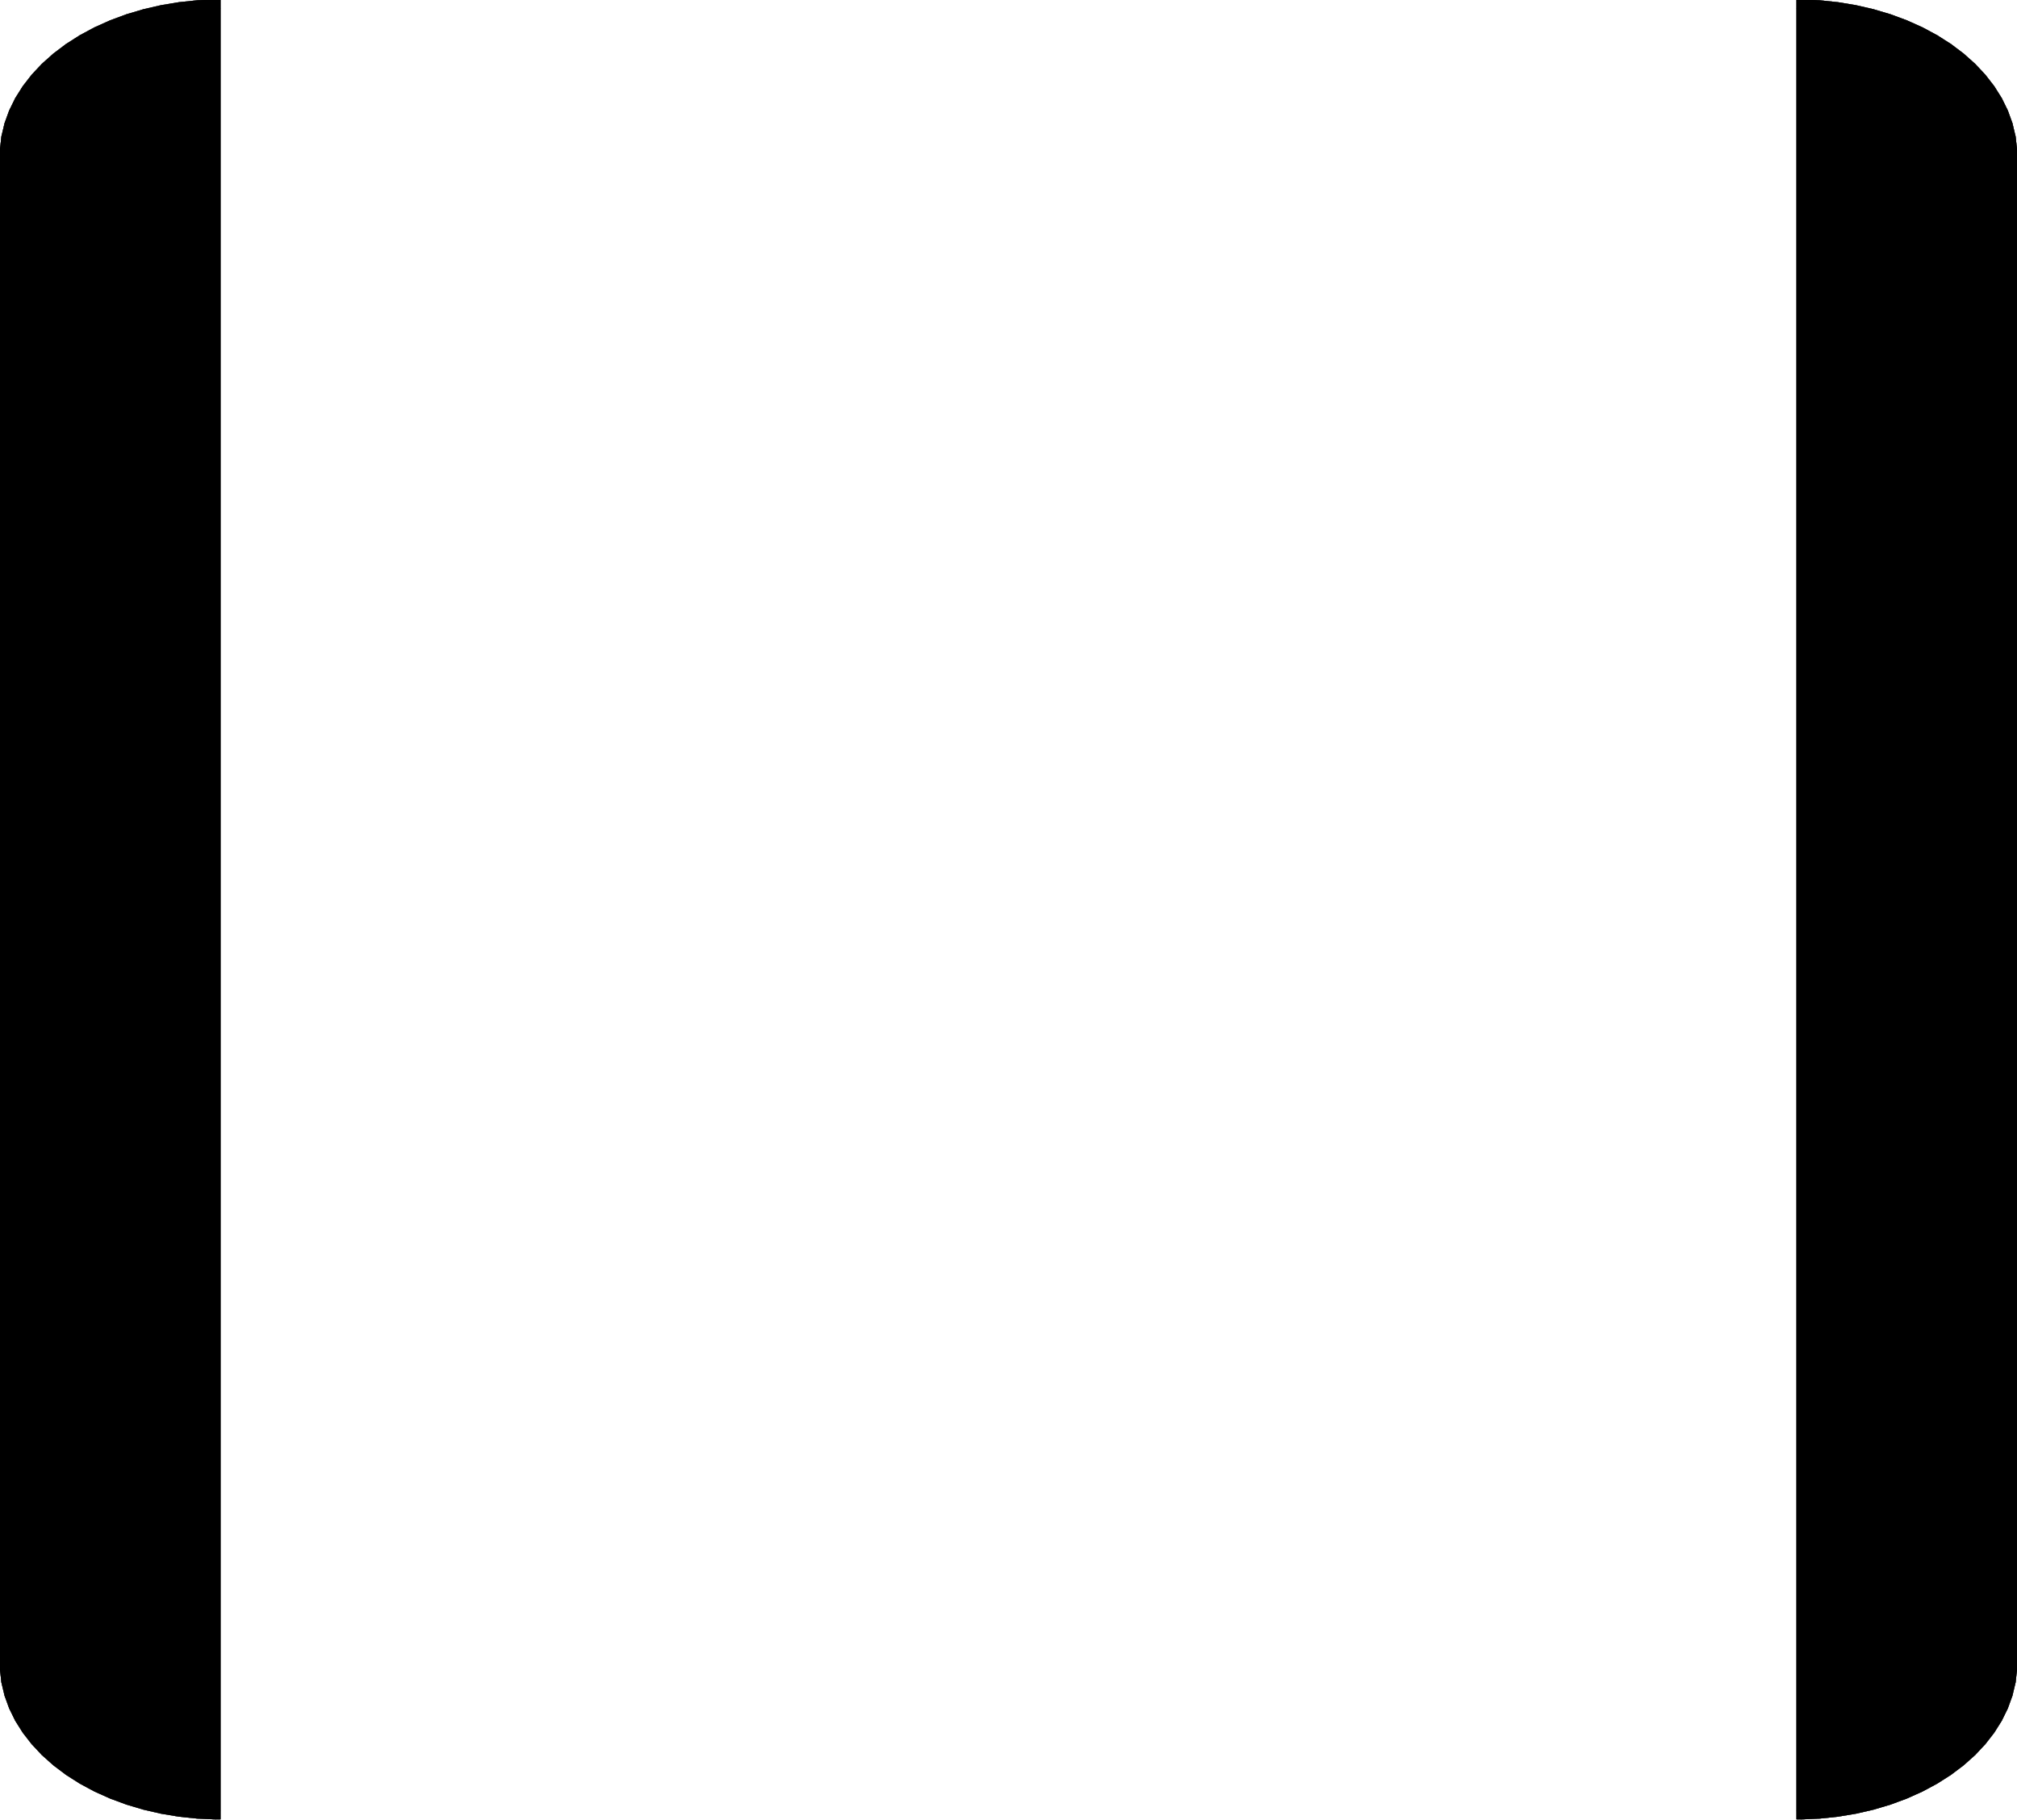
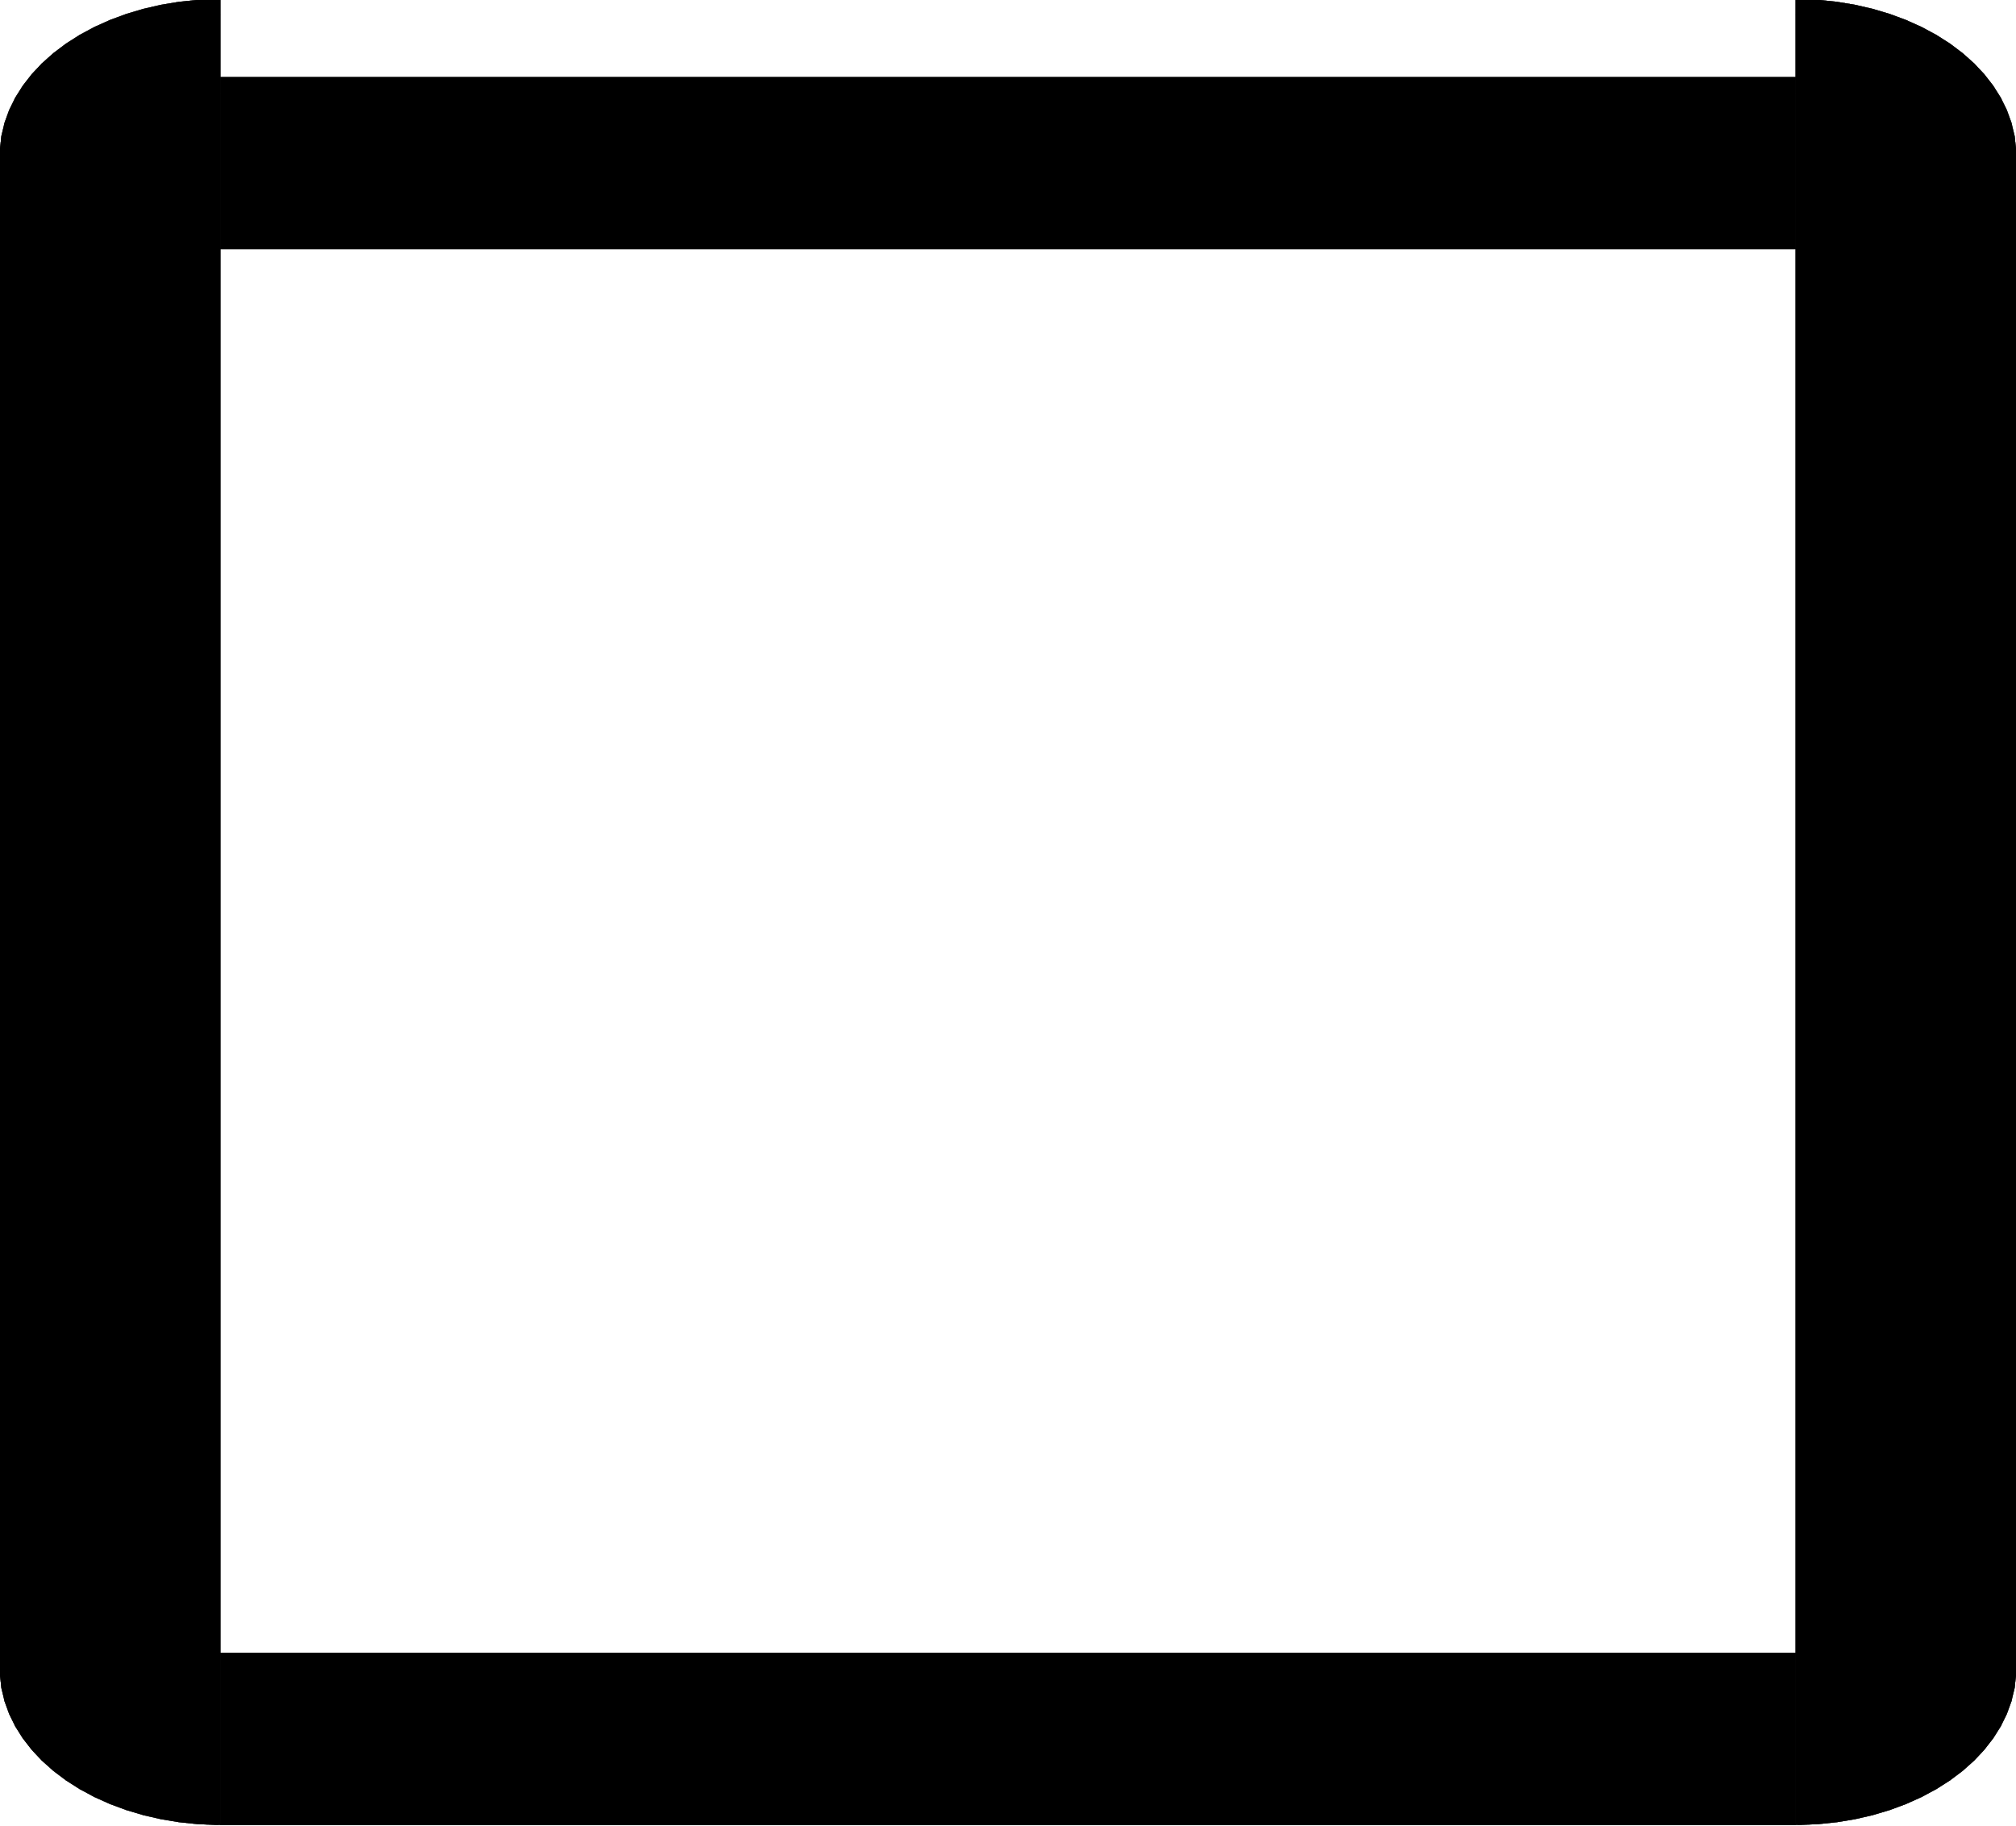
- <svg xmlns="http://www.w3.org/2000/svg" baseProfile="tiny" height="1443.469mm" width="1599.693mm" viewBox="-799.846 -721.535 1599.693 1443.469" version="1.1" stroke="black" stroke-width=".1" fill="none">
-   <path fill="#000000" stroke="#000000" d="M625 -721.88 L625 -714.814 L628.665 -714.868 L628.665 -721.934 z" />
-   <path fill="#000000" stroke="#000000" d="M625 714.414 L625 721.48 L625 -714.814 L625 -721.88 z" />
-   <path fill="#000000" stroke="#000000" d="M628.665 714.469 L628.665 721.535 L625 721.48 L625 714.414 z" />
-   <path fill="#000000" stroke="#000000" d="M643.292 713.817 L643.292 720.883 L628.665 721.535 L628.665 714.469 z" />
-   <path fill="#000000" stroke="#000000" d="M657.792 712.302 L657.792 719.368 L643.292 720.883 L643.292 713.817 z" />
-   <path fill="#000000" stroke="#000000" d="M672.061 709.934 L672.061 717 L657.792 719.368 L657.792 712.302 z" />
-   <path fill="#000000" stroke="#000000" d="M686 706.729 L686 713.795 L672.061 717 L672.061 709.934 z" />
-   <path fill="#000000" stroke="#000000" d="M699.511 702.71 L699.511 709.776 L686 713.795 L686 706.729 z" />
-   <path fill="#000000" stroke="#000000" d="M712.5 697.905 L712.5 704.971 L699.511 709.776 L699.511 702.71 z" />
-   <path fill="#000000" stroke="#000000" d="M724.875 692.348 L724.875 699.414 L712.5 704.971 L712.5 697.905 z" />
-   <path fill="#000000" stroke="#000000" d="M736.549 686.078 L736.549 693.144 L724.875 699.414 L724.875 692.348 z" />
-   <path fill="#000000" stroke="#000000" d="M747.441 679.138 L747.441 686.204 L736.549 693.144 L736.549 686.078 z" />
-   <path fill="#000000" stroke="#000000" d="M757.474 671.578 L757.474 678.644 L747.441 686.204 L747.441 679.138 z" />
-   <path fill="#000000" stroke="#000000" d="M766.578 663.45 L766.578 670.516 L757.474 678.644 L757.474 671.578 z" />
-   <path fill="#000000" stroke="#000000" d="M774.689 654.812 L774.689 661.878 L766.578 670.516 L766.578 663.45 z" />
-   <path fill="#000000" stroke="#000000" d="M781.75 645.724 L781.75 652.79 L774.689 661.878 L774.689 654.812 z" />
-   <path fill="#000000" stroke="#000000" d="M787.711 636.249 L787.711 643.315 L781.75 652.79 L781.75 645.724 z" />
-   <path fill="#000000" stroke="#000000" d="M792.531 626.455 L792.531 633.521 L787.711 643.315 L787.711 636.249 z" />
-   <path fill="#000000" stroke="#000000" d="M796.176 616.41 L796.176 623.475 L792.531 633.521 L792.531 626.455 z" />
-   <path fill="#000000" stroke="#000000" d="M798.62 606.184 L798.62 613.25 L796.176 623.475 L796.176 616.41 z" />
-   <path fill="#000000" stroke="#000000" d="M799.846 595.849 L799.846 602.915 L798.62 613.25 L798.62 606.184 z" />
-   <path fill="#000000" stroke="#000000" d="M799.846 -603.314 L799.846 -596.248 L799.846 602.915 L799.846 595.849 z" />
-   <path fill="#000000" stroke="#000000" d="M798.62 -613.649 L798.62 -606.583 L799.846 -596.248 L799.846 -603.314 z" />
-   <path fill="#000000" stroke="#000000" d="M796.176 -623.875 L796.176 -616.809 L798.62 -606.583 L798.62 -613.649 z" />
-   <path fill="#000000" stroke="#000000" d="M792.531 -633.92 L792.531 -626.854 L796.176 -616.809 L796.176 -623.875 z" />
-   <path fill="#000000" stroke="#000000" d="M787.711 -643.714 L787.711 -636.648 L792.531 -626.854 L792.531 -633.92 z" />
-   <path fill="#000000" stroke="#000000" d="M781.75 -653.189 L781.75 -646.123 L787.711 -636.648 L787.711 -643.714 z" />
-   <path fill="#000000" stroke="#000000" d="M774.689 -662.277 L774.689 -655.211 L781.75 -646.123 L781.75 -653.189 z" />
-   <path fill="#000000" stroke="#000000" d="M766.578 -670.916 L766.578 -663.85 L774.689 -655.211 L774.689 -662.277 z" />
-   <path fill="#000000" stroke="#000000" d="M757.474 -679.043 L757.474 -671.977 L766.578 -663.85 L766.578 -670.916 z" />
-   <path fill="#000000" stroke="#000000" d="M747.441 -686.604 L747.441 -679.538 L757.474 -671.977 L757.474 -679.043 z" />
-   <path fill="#000000" stroke="#000000" d="M736.549 -693.543 L736.549 -686.477 L747.441 -679.538 L747.441 -686.604 z" />
-   <path fill="#000000" stroke="#000000" d="M724.875 -699.814 L724.875 -692.748 L736.549 -686.477 L736.549 -693.543 z" />
-   <path fill="#000000" stroke="#000000" d="M712.5 -705.371 L712.5 -698.305 L724.875 -692.748 L724.875 -699.814 z" />
-   <path fill="#000000" stroke="#000000" d="M699.511 -710.176 L699.511 -703.11 L712.5 -698.305 L712.5 -705.371 z" />
-   <path fill="#000000" stroke="#000000" d="M686 -714.195 L686 -707.129 L699.511 -703.11 L699.511 -710.176 z" />
-   <path fill="#000000" stroke="#000000" d="M672.061 -717.399 L672.061 -710.333 L686 -707.129 L686 -714.195 z" />
-   <path fill="#000000" stroke="#000000" d="M657.792 -719.768 L657.792 -712.702 L672.061 -710.333 L672.061 -717.399 z" />
-   <path fill="#000000" stroke="#000000" d="M643.292 -721.283 L643.292 -714.217 L657.792 -712.702 L657.792 -719.768 z" />
-   <path fill="#000000" stroke="#000000" d="M628.665 -721.934 L628.665 -714.868 L643.292 -714.217 L643.292 -721.283 z" />
-   <path fill="#000000" stroke="#000000" d="M625 -721.88 L628.665 -721.934 L643.292 -721.283 L657.792 -719.768 L672.061 -717.399 L686 -714.195 L699.511 -710.176 L712.5 -705.371 L724.875 -699.814 L736.549 -693.543 L747.441 -686.604 L757.474 -679.043 L766.578 -670.916 L774.689 -662.277 L781.75 -653.189 L787.711 -643.714 L792.531 -633.92 L796.176 -623.875 L798.62 -613.649 L799.846 -603.314 L799.846 595.849 L798.62 606.184 L796.176 616.41 L792.531 626.455 L787.711 636.249 L781.75 645.724 L774.689 654.812 L766.578 663.45 L757.474 671.578 L747.441 679.138 L736.549 686.078 L724.875 692.348 L712.5 697.905 L699.511 702.71 L686 706.729 L672.061 709.934 L657.792 712.302 L643.292 713.817 L628.665 714.469 L625 714.414 z" />
-   <path fill="#000000" stroke="#000000" d="M625 -714.814 L625 721.48 L628.665 721.535 L643.292 720.883 L657.792 719.368 L672.061 717 L686 713.795 L699.511 709.776 L712.5 704.971 L724.875 699.414 L736.549 693.144 L747.441 686.204 L757.474 678.644 L766.578 670.516 L774.689 661.878 L781.75 652.79 L787.711 643.315 L792.531 633.521 L796.176 623.475 L798.62 613.25 L799.846 602.915 L799.846 -596.248 L798.62 -606.583 L796.176 -616.809 L792.531 -626.854 L787.711 -636.648 L781.75 -646.123 L774.689 -655.211 L766.578 -663.85 L757.474 -671.977 L747.441 -679.538 L736.549 -686.477 L724.875 -692.748 L712.5 -698.305 L699.511 -703.11 L686 -707.129 L672.061 -710.333 L657.792 -712.702 L643.292 -714.217 L628.665 -714.868 z" />
-   <path fill="#000000" stroke="#000000" d="M-625 714.414 L-625 721.48 L-628.665 721.535 L-628.665 714.469 z" />
-   <path fill="#000000" stroke="#000000" d="M-625 -721.88 L-625 -714.814 L-625 721.48 L-625 714.414 z" />
-   <path fill="#000000" stroke="#000000" d="M-628.665 -721.934 L-628.665 -714.868 L-625 -714.814 L-625 -721.88 z" />
-   <path fill="#000000" stroke="#000000" d="M-643.292 -721.283 L-643.292 -714.217 L-628.665 -714.868 L-628.665 -721.934 z" />
-   <path fill="#000000" stroke="#000000" d="M-657.792 -719.768 L-657.792 -712.702 L-643.292 -714.217 L-643.292 -721.283 z" />
-   <path fill="#000000" stroke="#000000" d="M-672.061 -717.399 L-672.061 -710.333 L-657.792 -712.702 L-657.792 -719.768 z" />
-   <path fill="#000000" stroke="#000000" d="M-686 -714.195 L-686 -707.129 L-672.061 -710.333 L-672.061 -717.399 z" />
-   <path fill="#000000" stroke="#000000" d="M-699.511 -710.176 L-699.511 -703.11 L-686 -707.129 L-686 -714.195 z" />
-   <path fill="#000000" stroke="#000000" d="M-712.5 -705.371 L-712.5 -698.305 L-699.511 -703.11 L-699.511 -710.176 z" />
-   <path fill="#000000" stroke="#000000" d="M-724.875 -699.814 L-724.875 -692.748 L-712.5 -698.305 L-712.5 -705.371 z" />
-   <path fill="#000000" stroke="#000000" d="M-736.549 -693.543 L-736.549 -686.477 L-724.875 -692.748 L-724.875 -699.814 z" />
-   <path fill="#000000" stroke="#000000" d="M-747.441 -686.604 L-747.441 -679.538 L-736.549 -686.477 L-736.549 -693.543 z" />
-   <path fill="#000000" stroke="#000000" d="M-757.474 -679.043 L-757.474 -671.977 L-747.441 -679.538 L-747.441 -686.604 z" />
-   <path fill="#000000" stroke="#000000" d="M-766.578 -670.916 L-766.578 -663.85 L-757.474 -671.977 L-757.474 -679.043 z" />
-   <path fill="#000000" stroke="#000000" d="M-774.689 -662.277 L-774.689 -655.211 L-766.578 -663.85 L-766.578 -670.916 z" />
-   <path fill="#000000" stroke="#000000" d="M-781.75 -653.189 L-781.75 -646.123 L-774.689 -655.211 L-774.689 -662.277 z" />
-   <path fill="#000000" stroke="#000000" d="M-787.711 -643.714 L-787.711 -636.648 L-781.75 -646.123 L-781.75 -653.189 z" />
-   <path fill="#000000" stroke="#000000" d="M-792.531 -633.92 L-792.531 -626.854 L-787.711 -636.648 L-787.711 -643.714 z" />
-   <path fill="#000000" stroke="#000000" d="M-796.176 -623.875 L-796.176 -616.809 L-792.531 -626.854 L-792.531 -633.92 z" />
-   <path fill="#000000" stroke="#000000" d="M-798.62 -613.649 L-798.62 -606.583 L-796.176 -616.809 L-796.176 -623.875 z" />
-   <path fill="#000000" stroke="#000000" d="M-799.846 -603.314 L-799.846 -596.248 L-798.62 -606.583 L-798.62 -613.649 z" />
-   <path fill="#000000" stroke="#000000" d="M-799.846 595.849 L-799.846 602.915 L-799.846 -596.248 L-799.846 -603.314 z" />
-   <path fill="#000000" stroke="#000000" d="M-798.62 606.184 L-798.62 613.25 L-799.846 602.915 L-799.846 595.849 z" />
-   <path fill="#000000" stroke="#000000" d="M-796.176 616.41 L-796.176 623.475 L-798.62 613.25 L-798.62 606.184 z" />
-   <path fill="#000000" stroke="#000000" d="M-792.531 626.455 L-792.531 633.521 L-796.176 623.475 L-796.176 616.41 z" />
-   <path fill="#000000" stroke="#000000" d="M-787.711 636.249 L-787.711 643.315 L-792.531 633.521 L-792.531 626.455 z" />
-   <path fill="#000000" stroke="#000000" d="M-781.75 645.724 L-781.75 652.79 L-787.711 643.315 L-787.711 636.249 z" />
-   <path fill="#000000" stroke="#000000" d="M-774.689 654.812 L-774.689 661.878 L-781.75 652.79 L-781.75 645.724 z" />
-   <path fill="#000000" stroke="#000000" d="M-766.578 663.45 L-766.578 670.516 L-774.689 661.878 L-774.689 654.812 z" />
-   <path fill="#000000" stroke="#000000" d="M-757.474 671.578 L-757.474 678.644 L-766.578 670.516 L-766.578 663.45 z" />
-   <path fill="#000000" stroke="#000000" d="M-747.441 679.138 L-747.441 686.204 L-757.474 678.644 L-757.474 671.578 z" />
-   <path fill="#000000" stroke="#000000" d="M-736.549 686.078 L-736.549 693.144 L-747.441 686.204 L-747.441 679.138 z" />
-   <path fill="#000000" stroke="#000000" d="M-724.875 692.348 L-724.875 699.414 L-736.549 693.144 L-736.549 686.078 z" />
-   <path fill="#000000" stroke="#000000" d="M-712.5 697.905 L-712.5 704.971 L-724.875 699.414 L-724.875 692.348 z" />
-   <path fill="#000000" stroke="#000000" d="M-699.511 702.71 L-699.511 709.776 L-712.5 704.971 L-712.5 697.905 z" />
-   <path fill="#000000" stroke="#000000" d="M-686 706.729 L-686 713.795 L-699.511 709.776 L-699.511 702.71 z" />
-   <path fill="#000000" stroke="#000000" d="M-672.061 709.934 L-672.061 717 L-686 713.795 L-686 706.729 z" />
-   <path fill="#000000" stroke="#000000" d="M-657.792 712.302 L-657.792 719.368 L-672.061 717 L-672.061 709.934 z" />
-   <path fill="#000000" stroke="#000000" d="M-643.292 713.817 L-643.292 720.883 L-657.792 719.368 L-657.792 712.302 z" />
-   <path fill="#000000" stroke="#000000" d="M-628.665 714.469 L-628.665 721.535 L-643.292 720.883 L-643.292 713.817 z" />
-   <path fill="#000000" stroke="#000000" d="M-625 714.414 L-628.665 714.469 L-643.292 713.817 L-657.792 712.302 L-672.061 709.934 L-686 706.729 L-699.511 702.71 L-712.5 697.905 L-724.875 692.348 L-736.549 686.078 L-747.441 679.138 L-757.474 671.578 L-766.578 663.45 L-774.689 654.812 L-781.75 645.724 L-787.711 636.249 L-792.531 626.455 L-796.176 616.41 L-798.62 606.184 L-799.846 595.849 L-799.846 -603.314 L-798.62 -613.649 L-796.176 -623.875 L-792.531 -633.92 L-787.711 -643.714 L-781.75 -653.189 L-774.689 -662.277 L-766.578 -670.916 L-757.474 -679.043 L-747.441 -686.604 L-736.549 -693.543 L-724.875 -699.814 L-712.5 -705.371 L-699.511 -710.176 L-686 -714.195 L-672.061 -717.399 L-657.792 -719.768 L-643.292 -721.283 L-628.665 -721.934 L-625 -721.88 z" />
-   <path fill="#000000" stroke="#000000" d="M-625 721.48 L-625 -714.814 L-628.665 -714.868 L-643.292 -714.217 L-657.792 -712.702 L-672.061 -710.333 L-686 -707.129 L-699.511 -703.11 L-712.5 -698.305 L-724.875 -692.748 L-736.549 -686.477 L-747.441 -679.538 L-757.474 -671.977 L-766.578 -663.85 L-774.689 -655.211 L-781.75 -646.123 L-787.711 -636.648 L-792.531 -626.854 L-796.176 -616.809 L-798.62 -606.583 L-799.846 -596.248 L-799.846 602.915 L-798.62 613.25 L-796.176 623.475 L-792.531 633.521 L-787.711 643.315 L-781.75 652.79 L-774.689 661.878 L-766.578 670.516 L-757.474 678.644 L-747.441 686.204 L-736.549 693.144 L-724.875 699.414 L-712.5 704.971 L-699.511 709.776 L-686 713.795 L-672.061 717 L-657.792 719.368 L-643.292 720.883 L-628.665 721.535 z" />
+ <svg xmlns="http://www.w3.org/2000/svg" baseProfile="tiny" height="1449.148mm" width="1599.693mm" viewBox="-799.846 -724.228 1599.693 1449.148" version="1.1" stroke="black" stroke-width=".1" fill="none">
+   <path fill="#000000" stroke="#000000" d="M625 -724.866 L625 -712.147 L628.665 -712.201 L628.665 -724.92 z" />
+   <path fill="#000000" stroke="#000000" d="M625 711.428 L625 724.147 L625 -712.147 L625 -724.866 z" />
+   <path fill="#000000" stroke="#000000" d="M628.665 711.482 L628.665 724.201 L625 724.147 L625 711.428 z" />
+   <path fill="#000000" stroke="#000000" d="M643.292 710.831 L643.292 723.55 L628.665 724.201 L628.665 711.482 z" />
+   <path fill="#000000" stroke="#000000" d="M657.792 709.316 L657.792 722.035 L643.292 723.55 L643.292 710.831 z" />
+   <path fill="#000000" stroke="#000000" d="M672.061 706.948 L672.061 719.667 L657.792 722.035 L657.792 709.316 z" />
+   <path fill="#000000" stroke="#000000" d="M686 703.743 L686 716.462 L672.061 719.667 L672.061 706.948 z" />
+   <path fill="#000000" stroke="#000000" d="M699.511 699.724 L699.511 712.443 L686 716.462 L686 703.743 z" />
+   <path fill="#000000" stroke="#000000" d="M712.5 694.919 L712.5 707.638 L699.511 712.443 L699.511 699.724 z" />
+   <path fill="#000000" stroke="#000000" d="M724.875 689.362 L724.875 702.081 L712.5 707.638 L712.5 694.919 z" />
+   <path fill="#000000" stroke="#000000" d="M736.549 683.092 L736.549 695.811 L724.875 702.081 L724.875 689.362 z" />
+   <path fill="#000000" stroke="#000000" d="M747.441 676.152 L747.441 688.871 L736.549 695.811 L736.549 683.092 z" />
+   <path fill="#000000" stroke="#000000" d="M757.474 668.592 L757.474 681.311 L747.441 688.871 L747.441 676.152 z" />
+   <path fill="#000000" stroke="#000000" d="M766.578 660.464 L766.578 673.183 L757.474 681.311 L757.474 668.592 z" />
+   <path fill="#000000" stroke="#000000" d="M774.689 651.826 L774.689 664.545 L766.578 673.183 L766.578 660.464 z" />
+   <path fill="#000000" stroke="#000000" d="M781.75 642.737 L781.75 655.456 L774.689 664.545 L774.689 651.826 z" />
+   <path fill="#000000" stroke="#000000" d="M787.711 633.263 L787.711 645.982 L781.75 655.456 L781.75 642.737 z" />
+   <path fill="#000000" stroke="#000000" d="M792.531 623.469 L792.531 636.187 L787.711 645.982 L787.711 633.263 z" />
+   <path fill="#000000" stroke="#000000" d="M796.176 613.423 L796.176 626.142 L792.531 636.187 L792.531 623.469 z" />
+   <path fill="#000000" stroke="#000000" d="M798.62 603.197 L798.62 615.916 L796.176 626.142 L796.176 613.423 z" />
+   <path fill="#000000" stroke="#000000" d="M799.846 592.863 L799.846 605.582 L798.62 615.916 L798.62 603.197 z" />
+   <path fill="#000000" stroke="#000000" d="M799.846 -606.3 L799.846 -593.582 L799.846 605.582 L799.846 592.863 z" />
+   <path fill="#000000" stroke="#000000" d="M798.62 -616.635 L798.62 -603.916 L799.846 -593.582 L799.846 -606.3 z" />
+   <path fill="#000000" stroke="#000000" d="M796.176 -626.861 L796.176 -614.142 L798.62 -603.916 L798.62 -616.635 z" />
+   <path fill="#000000" stroke="#000000" d="M792.531 -636.906 L792.531 -624.187 L796.176 -614.142 L796.176 -626.861 z" />
+   <path fill="#000000" stroke="#000000" d="M787.711 -646.7 L787.711 -633.982 L792.531 -624.187 L792.531 -636.906 z" />
+   <path fill="#000000" stroke="#000000" d="M781.75 -656.175 L781.75 -643.456 L787.711 -633.982 L787.711 -646.7 z" />
+   <path fill="#000000" stroke="#000000" d="M774.689 -665.263 L774.689 -652.545 L781.75 -643.456 L781.75 -656.175 z" />
+   <path fill="#000000" stroke="#000000" d="M766.578 -673.902 L766.578 -661.183 L774.689 -652.545 L774.689 -665.263 z" />
+   <path fill="#000000" stroke="#000000" d="M757.474 -682.029 L757.474 -669.311 L766.578 -661.183 L766.578 -673.902 z" />
+   <path fill="#000000" stroke="#000000" d="M747.441 -689.59 L747.441 -676.871 L757.474 -669.311 L757.474 -682.029 z" />
+   <path fill="#000000" stroke="#000000" d="M736.549 -696.529 L736.549 -683.811 L747.441 -676.871 L747.441 -689.59 z" />
+   <path fill="#000000" stroke="#000000" d="M724.875 -702.8 L724.875 -690.081 L736.549 -683.811 L736.549 -696.529 z" />
+   <path fill="#000000" stroke="#000000" d="M712.5 -708.357 L712.5 -695.638 L724.875 -690.081 L724.875 -702.8 z" />
+   <path fill="#000000" stroke="#000000" d="M699.511 -713.162 L699.511 -700.443 L712.5 -695.638 L712.5 -708.357 z" />
+   <path fill="#000000" stroke="#000000" d="M686 -717.181 L686 -704.462 L699.511 -700.443 L699.511 -713.162 z" />
+   <path fill="#000000" stroke="#000000" d="M672.061 -720.386 L672.061 -707.667 L686 -704.462 L686 -717.181 z" />
+   <path fill="#000000" stroke="#000000" d="M657.792 -722.754 L657.792 -710.035 L672.061 -707.667 L672.061 -720.386 z" />
+   <path fill="#000000" stroke="#000000" d="M643.292 -724.269 L643.292 -711.55 L657.792 -710.035 L657.792 -722.754 z" />
+   <path fill="#000000" stroke="#000000" d="M628.665 -724.92 L628.665 -712.201 L643.292 -711.55 L643.292 -724.269 z" />
+   <path fill="#000000" stroke="#000000" d="M625 -724.866 L628.665 -724.92 L643.292 -724.269 L657.792 -722.754 L672.061 -720.386 L686 -717.181 L699.511 -713.162 L712.5 -708.357 L724.875 -702.8 L736.549 -696.529 L747.441 -689.59 L757.474 -682.029 L766.578 -673.902 L774.689 -665.263 L781.75 -656.175 L787.711 -646.7 L792.531 -636.906 L796.176 -626.861 L798.62 -616.635 L799.846 -606.3 L799.846 592.863 L798.62 603.197 L796.176 613.423 L792.531 623.469 L787.711 633.263 L781.75 642.737 L774.689 651.826 L766.578 660.464 L757.474 668.592 L747.441 676.152 L736.549 683.092 L724.875 689.362 L712.5 694.919 L699.511 699.724 L686 703.743 L672.061 706.948 L657.792 709.316 L643.292 710.831 L628.665 711.482 L625 711.428 z" />
+   <path fill="#000000" stroke="#000000" d="M625 -712.147 L625 724.147 L628.665 724.201 L643.292 723.55 L657.792 722.035 L672.061 719.667 L686 716.462 L699.511 712.443 L712.5 707.638 L724.875 702.081 L736.549 695.811 L747.441 688.871 L757.474 681.311 L766.578 673.183 L774.689 664.545 L781.75 655.456 L787.711 645.982 L792.531 636.187 L796.176 626.142 L798.62 615.916 L799.846 605.582 L799.846 -593.582 L798.62 -603.916 L796.176 -614.142 L792.531 -624.187 L787.711 -633.982 L781.75 -643.456 L774.689 -652.545 L766.578 -661.183 L757.474 -669.311 L747.441 -676.871 L736.549 -683.811 L724.875 -690.081 L712.5 -695.638 L699.511 -700.443 L686 -704.462 L672.061 -707.667 L657.792 -710.035 L643.292 -711.55 L628.665 -712.201 z" />
+   <path fill="#000000" stroke="#000000" d="M-625 711.428 L-625 724.147 L-628.665 724.201 L-628.665 711.482 z" />
+   <path fill="#000000" stroke="#000000" d="M-625 -724.866 L-625 -712.147 L-625 724.147 L-625 711.428 z" />
+   <path fill="#000000" stroke="#000000" d="M-628.665 -724.92 L-628.665 -712.201 L-625 -712.147 L-625 -724.866 z" />
+   <path fill="#000000" stroke="#000000" d="M-643.292 -724.269 L-643.292 -711.55 L-628.665 -712.201 L-628.665 -724.92 z" />
+   <path fill="#000000" stroke="#000000" d="M-657.792 -722.754 L-657.792 -710.035 L-643.292 -711.55 L-643.292 -724.269 z" />
+   <path fill="#000000" stroke="#000000" d="M-672.061 -720.386 L-672.061 -707.667 L-657.792 -710.035 L-657.792 -722.754 z" />
+   <path fill="#000000" stroke="#000000" d="M-686 -717.181 L-686 -704.462 L-672.061 -707.667 L-672.061 -720.386 z" />
+   <path fill="#000000" stroke="#000000" d="M-699.511 -713.162 L-699.511 -700.443 L-686 -704.462 L-686 -717.181 z" />
+   <path fill="#000000" stroke="#000000" d="M-712.5 -708.357 L-712.5 -695.638 L-699.511 -700.443 L-699.511 -713.162 z" />
+   <path fill="#000000" stroke="#000000" d="M-724.875 -702.8 L-724.875 -690.081 L-712.5 -695.638 L-712.5 -708.357 z" />
+   <path fill="#000000" stroke="#000000" d="M-736.549 -696.529 L-736.549 -683.811 L-724.875 -690.081 L-724.875 -702.8 z" />
+   <path fill="#000000" stroke="#000000" d="M-747.441 -689.59 L-747.441 -676.871 L-736.549 -683.811 L-736.549 -696.529 z" />
+   <path fill="#000000" stroke="#000000" d="M-757.474 -682.029 L-757.474 -669.311 L-747.441 -676.871 L-747.441 -689.59 z" />
+   <path fill="#000000" stroke="#000000" d="M-766.578 -673.902 L-766.578 -661.183 L-757.474 -669.311 L-757.474 -682.029 z" />
+   <path fill="#000000" stroke="#000000" d="M-774.689 -665.263 L-774.689 -652.545 L-766.578 -661.183 L-766.578 -673.902 z" />
+   <path fill="#000000" stroke="#000000" d="M-781.75 -656.175 L-781.75 -643.456 L-774.689 -652.545 L-774.689 -665.263 z" />
+   <path fill="#000000" stroke="#000000" d="M-787.711 -646.7 L-787.711 -633.982 L-781.75 -643.456 L-781.75 -656.175 z" />
+   <path fill="#000000" stroke="#000000" d="M-792.531 -636.906 L-792.531 -624.187 L-787.711 -633.982 L-787.711 -646.7 z" />
+   <path fill="#000000" stroke="#000000" d="M-796.176 -626.861 L-796.176 -614.142 L-792.531 -624.187 L-792.531 -636.906 z" />
+   <path fill="#000000" stroke="#000000" d="M-798.62 -616.635 L-798.62 -603.916 L-796.176 -614.142 L-796.176 -626.861 z" />
+   <path fill="#000000" stroke="#000000" d="M-799.846 -606.3 L-799.846 -593.582 L-798.62 -603.916 L-798.62 -616.635 z" />
+   <path fill="#000000" stroke="#000000" d="M-799.846 592.863 L-799.846 605.582 L-799.846 -593.582 L-799.846 -606.3 z" />
+   <path fill="#000000" stroke="#000000" d="M-798.62 603.197 L-798.62 615.916 L-799.846 605.582 L-799.846 592.863 z" />
+   <path fill="#000000" stroke="#000000" d="M-796.176 613.423 L-796.176 626.142 L-798.62 615.916 L-798.62 603.197 z" />
+   <path fill="#000000" stroke="#000000" d="M-792.531 623.469 L-792.531 636.187 L-796.176 626.142 L-796.176 613.423 z" />
+   <path fill="#000000" stroke="#000000" d="M-787.711 633.263 L-787.711 645.982 L-792.531 636.187 L-792.531 623.469 z" />
+   <path fill="#000000" stroke="#000000" d="M-781.75 642.737 L-781.75 655.456 L-787.711 645.982 L-787.711 633.263 z" />
+   <path fill="#000000" stroke="#000000" d="M-774.689 651.826 L-774.689 664.545 L-781.75 655.456 L-781.75 642.737 z" />
+   <path fill="#000000" stroke="#000000" d="M-766.578 660.464 L-766.578 673.183 L-774.689 664.545 L-774.689 651.826 z" />
+   <path fill="#000000" stroke="#000000" d="M-757.474 668.592 L-757.474 681.311 L-766.578 673.183 L-766.578 660.464 z" />
+   <path fill="#000000" stroke="#000000" d="M-747.441 676.152 L-747.441 688.871 L-757.474 681.311 L-757.474 668.592 z" />
+   <path fill="#000000" stroke="#000000" d="M-736.549 683.092 L-736.549 695.811 L-747.441 688.871 L-747.441 676.152 z" />
+   <path fill="#000000" stroke="#000000" d="M-724.875 689.362 L-724.875 702.081 L-736.549 695.811 L-736.549 683.092 z" />
+   <path fill="#000000" stroke="#000000" d="M-712.5 694.919 L-712.5 707.638 L-724.875 702.081 L-724.875 689.362 z" />
+   <path fill="#000000" stroke="#000000" d="M-699.511 699.724 L-699.511 712.443 L-712.5 707.638 L-712.5 694.919 z" />
+   <path fill="#000000" stroke="#000000" d="M-686 703.743 L-686 716.462 L-699.511 712.443 L-699.511 699.724 z" />
+   <path fill="#000000" stroke="#000000" d="M-672.061 706.948 L-672.061 719.667 L-686 716.462 L-686 703.743 z" />
+   <path fill="#000000" stroke="#000000" d="M-657.792 709.316 L-657.792 722.035 L-672.061 719.667 L-672.061 706.948 z" />
+   <path fill="#000000" stroke="#000000" d="M-643.292 710.831 L-643.292 723.55 L-657.792 722.035 L-657.792 709.316 z" />
+   <path fill="#000000" stroke="#000000" d="M-628.665 711.482 L-628.665 724.201 L-643.292 723.55 L-643.292 710.831 z" />
+   <path fill="#000000" stroke="#000000" d="M-625 711.428 L-628.665 711.482 L-643.292 710.831 L-657.792 709.316 L-672.061 706.948 L-686 703.743 L-699.511 699.724 L-712.5 694.919 L-724.875 689.362 L-736.549 683.092 L-747.441 676.152 L-757.474 668.592 L-766.578 660.464 L-774.689 651.826 L-781.75 642.737 L-787.711 633.263 L-792.531 623.469 L-796.176 613.423 L-798.62 603.197 L-799.846 592.863 L-799.846 -606.3 L-798.62 -616.635 L-796.176 -626.861 L-792.531 -636.906 L-787.711 -646.7 L-781.75 -656.175 L-774.689 -665.263 L-766.578 -673.902 L-757.474 -682.029 L-747.441 -689.59 L-736.549 -696.529 L-724.875 -702.8 L-712.5 -708.357 L-699.511 -713.162 L-686 -717.181 L-672.061 -720.386 L-657.792 -722.754 L-643.292 -724.269 L-628.665 -724.92 L-625 -724.866 z" />
+   <path fill="#000000" stroke="#000000" d="M-625 724.147 L-625 -712.147 L-628.665 -712.201 L-643.292 -711.55 L-657.792 -710.035 L-672.061 -707.667 L-686 -704.462 L-699.511 -700.443 L-712.5 -695.638 L-724.875 -690.081 L-736.549 -683.811 L-747.441 -676.871 L-757.474 -669.311 L-766.578 -661.183 L-774.689 -652.545 L-781.75 -643.456 L-787.711 -633.982 L-792.531 -624.187 L-796.176 -614.142 L-798.62 -603.916 L-799.846 -593.582 L-799.846 605.582 L-798.62 615.916 L-796.176 626.142 L-792.531 636.187 L-787.711 645.982 L-781.75 655.456 L-774.689 664.545 L-766.578 673.183 L-757.474 681.311 L-747.441 688.871 L-736.549 695.811 L-724.875 702.081 L-712.5 707.638 L-699.511 712.443 L-686 716.462 L-672.061 719.667 L-657.792 722.035 L-643.292 723.55 L-628.665 724.201 z" />
+   <path fill="#000000" stroke="#000000" d="M-625 -539.198 L-625 -526.48 L-625 -650.312 L-625 -663.031 z" />
+   <path fill="#000000" stroke="#000000" d="M625 -539.198 L625 -526.48 L-625 -526.48 L-625 -539.198 z" />
+   <path fill="#000000" stroke="#000000" d="M625 -663.031 L625 -650.312 L625 -526.48 L625 -539.198 z" />
+   <path fill="#000000" stroke="#000000" d="M-625 -663.031 L-625 -650.312 L625 -650.312 L625 -663.031 z" />
+   <path fill="#000000" stroke="#000000" d="M-625 -539.198 L-625 -663.031 L625 -663.031 L625 -539.198 z" />
+   <path fill="#000000" stroke="#000000" d="M-625 -526.48 L625 -526.48 L625 -650.312 L-625 -650.312 z" />
+   <path fill="#000000" stroke="#000000" d="M-625 711.51 L-625 724.228 L-625 600.396 L-625 587.677 z" />
+   <path fill="#000000" stroke="#000000" d="M625 711.51 L625 724.228 L-625 724.228 L-625 711.51 z" />
+   <path fill="#000000" stroke="#000000" d="M625 587.677 L625 600.396 L625 724.228 L625 711.51 z" />
+   <path fill="#000000" stroke="#000000" d="M-625 587.677 L-625 600.396 L625 600.396 L625 587.677 z" />
+   <path fill="#000000" stroke="#000000" d="M-625 711.51 L-625 587.677 L625 587.677 L625 711.51 z" />
+   <path fill="#000000" stroke="#000000" d="M-625 724.228 L625 724.228 L625 600.396 L-625 600.396 z" />
</svg>
